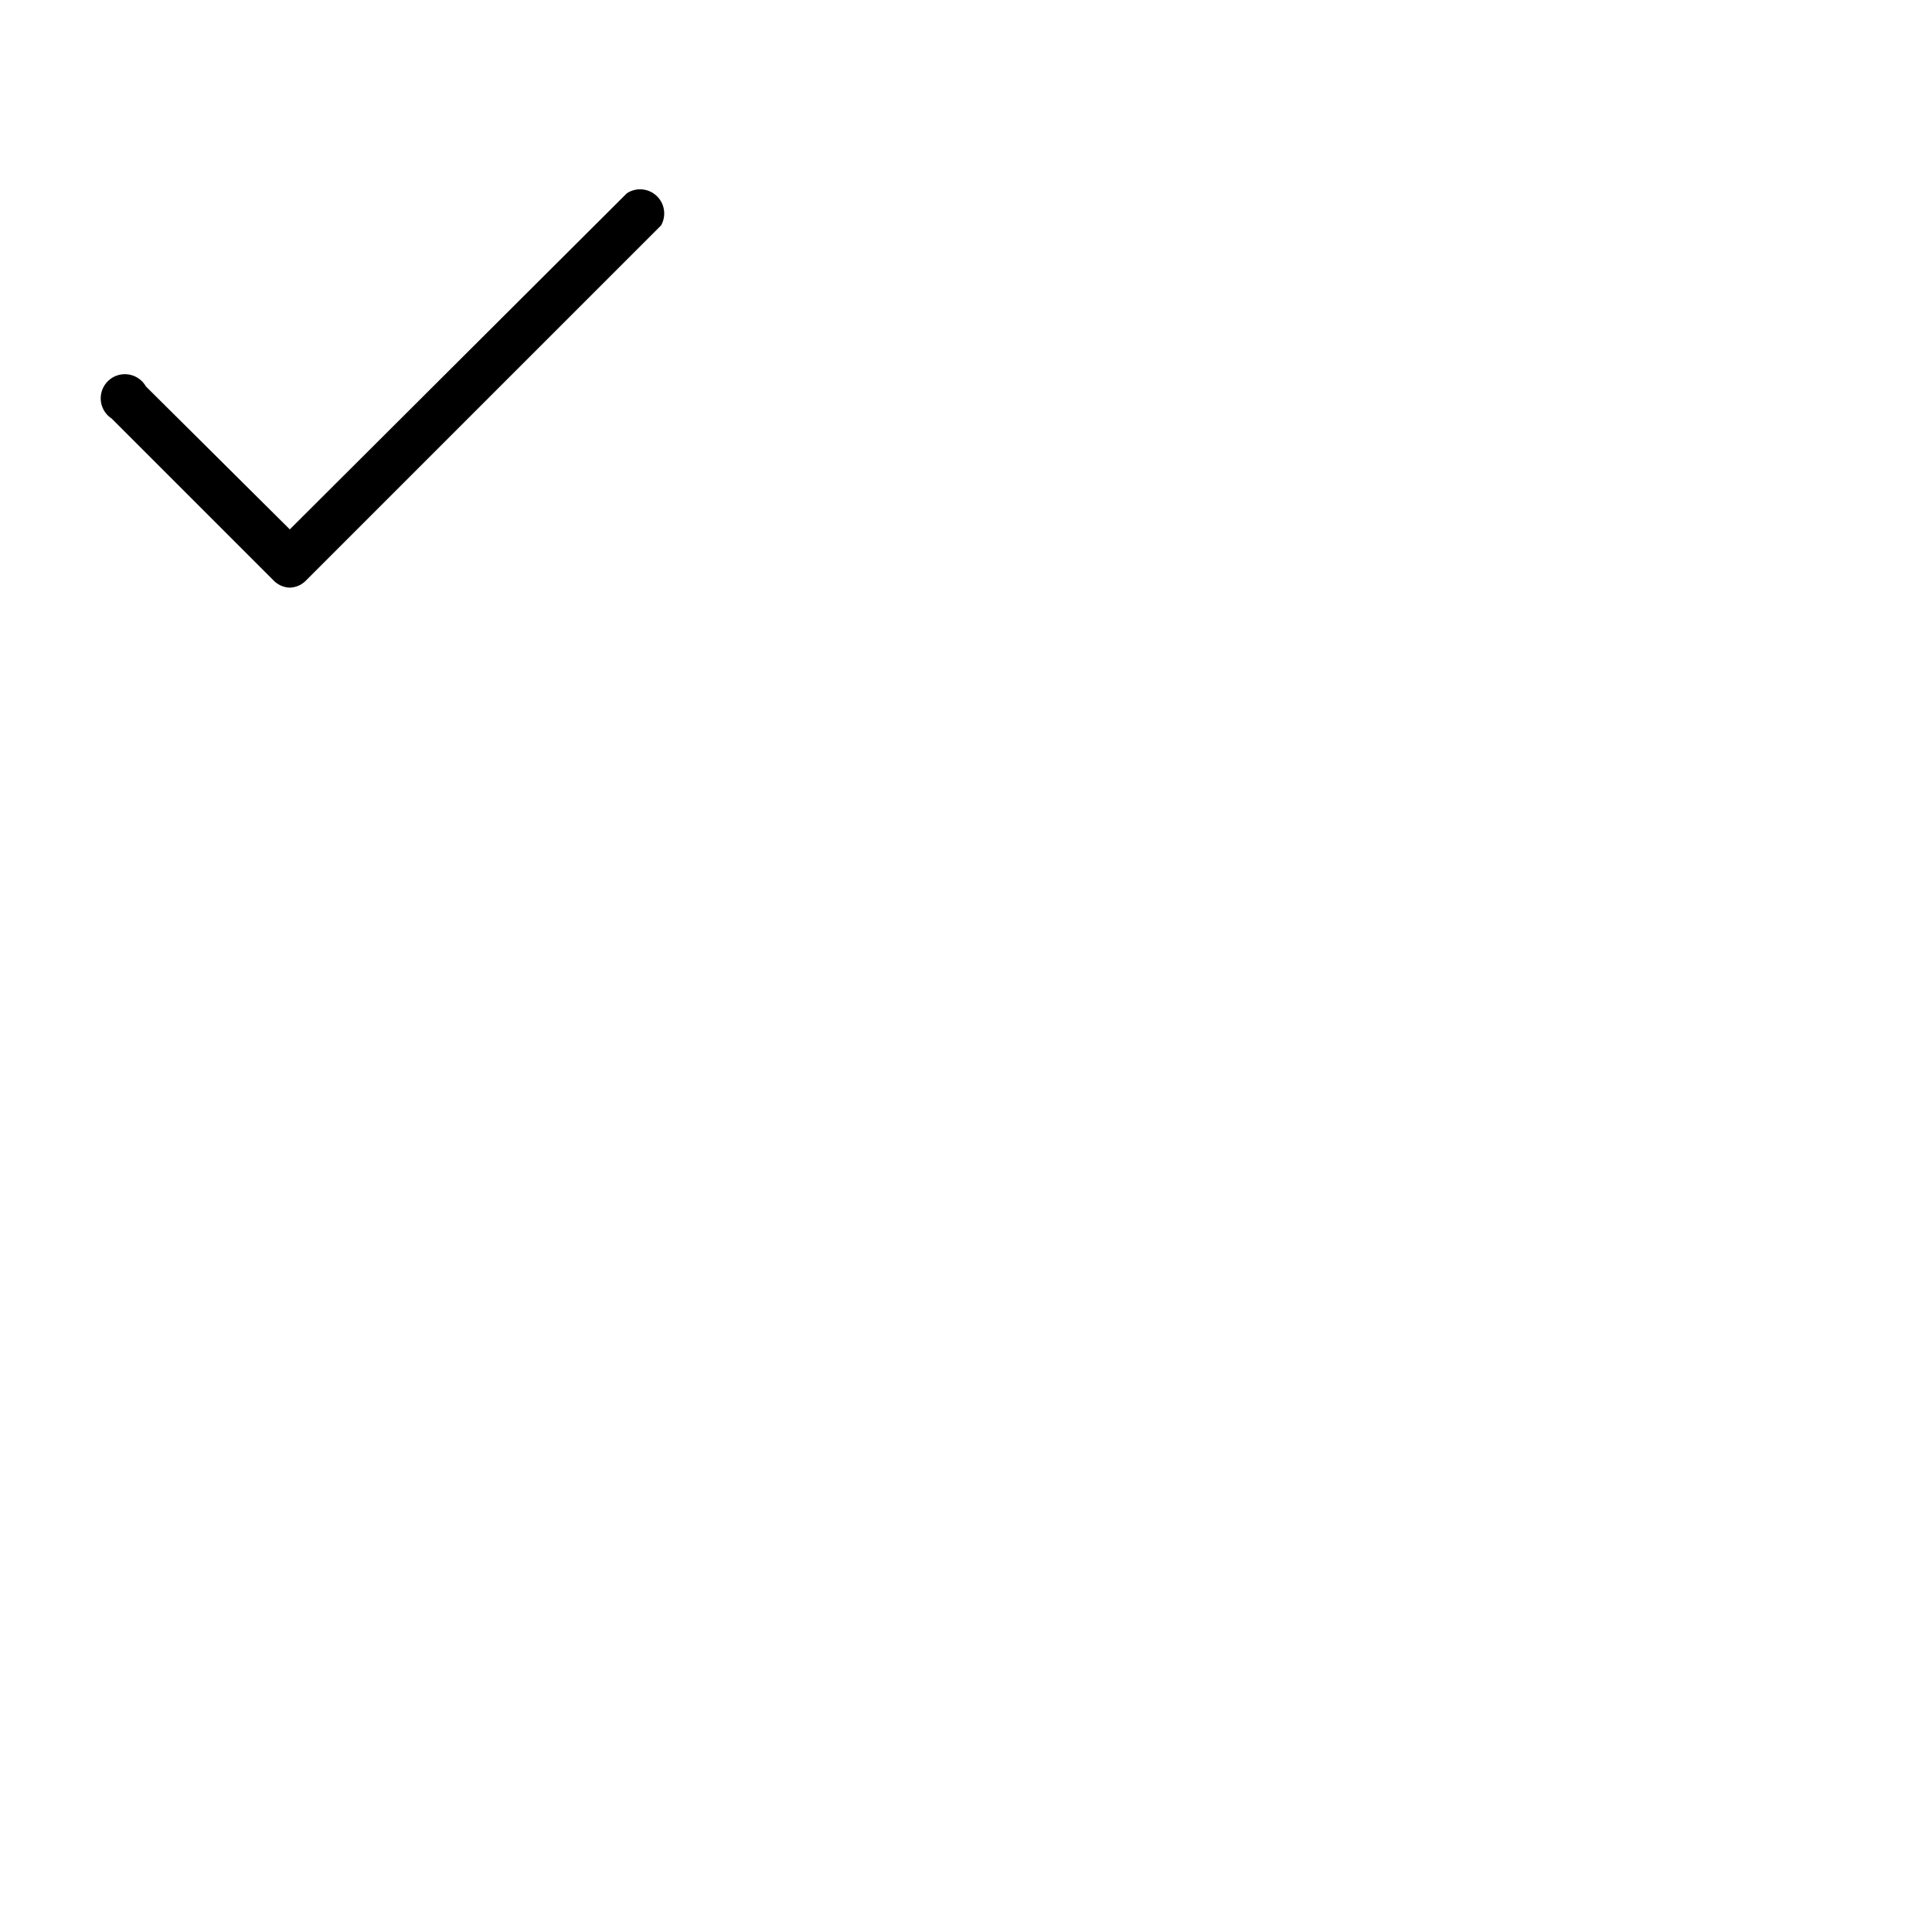
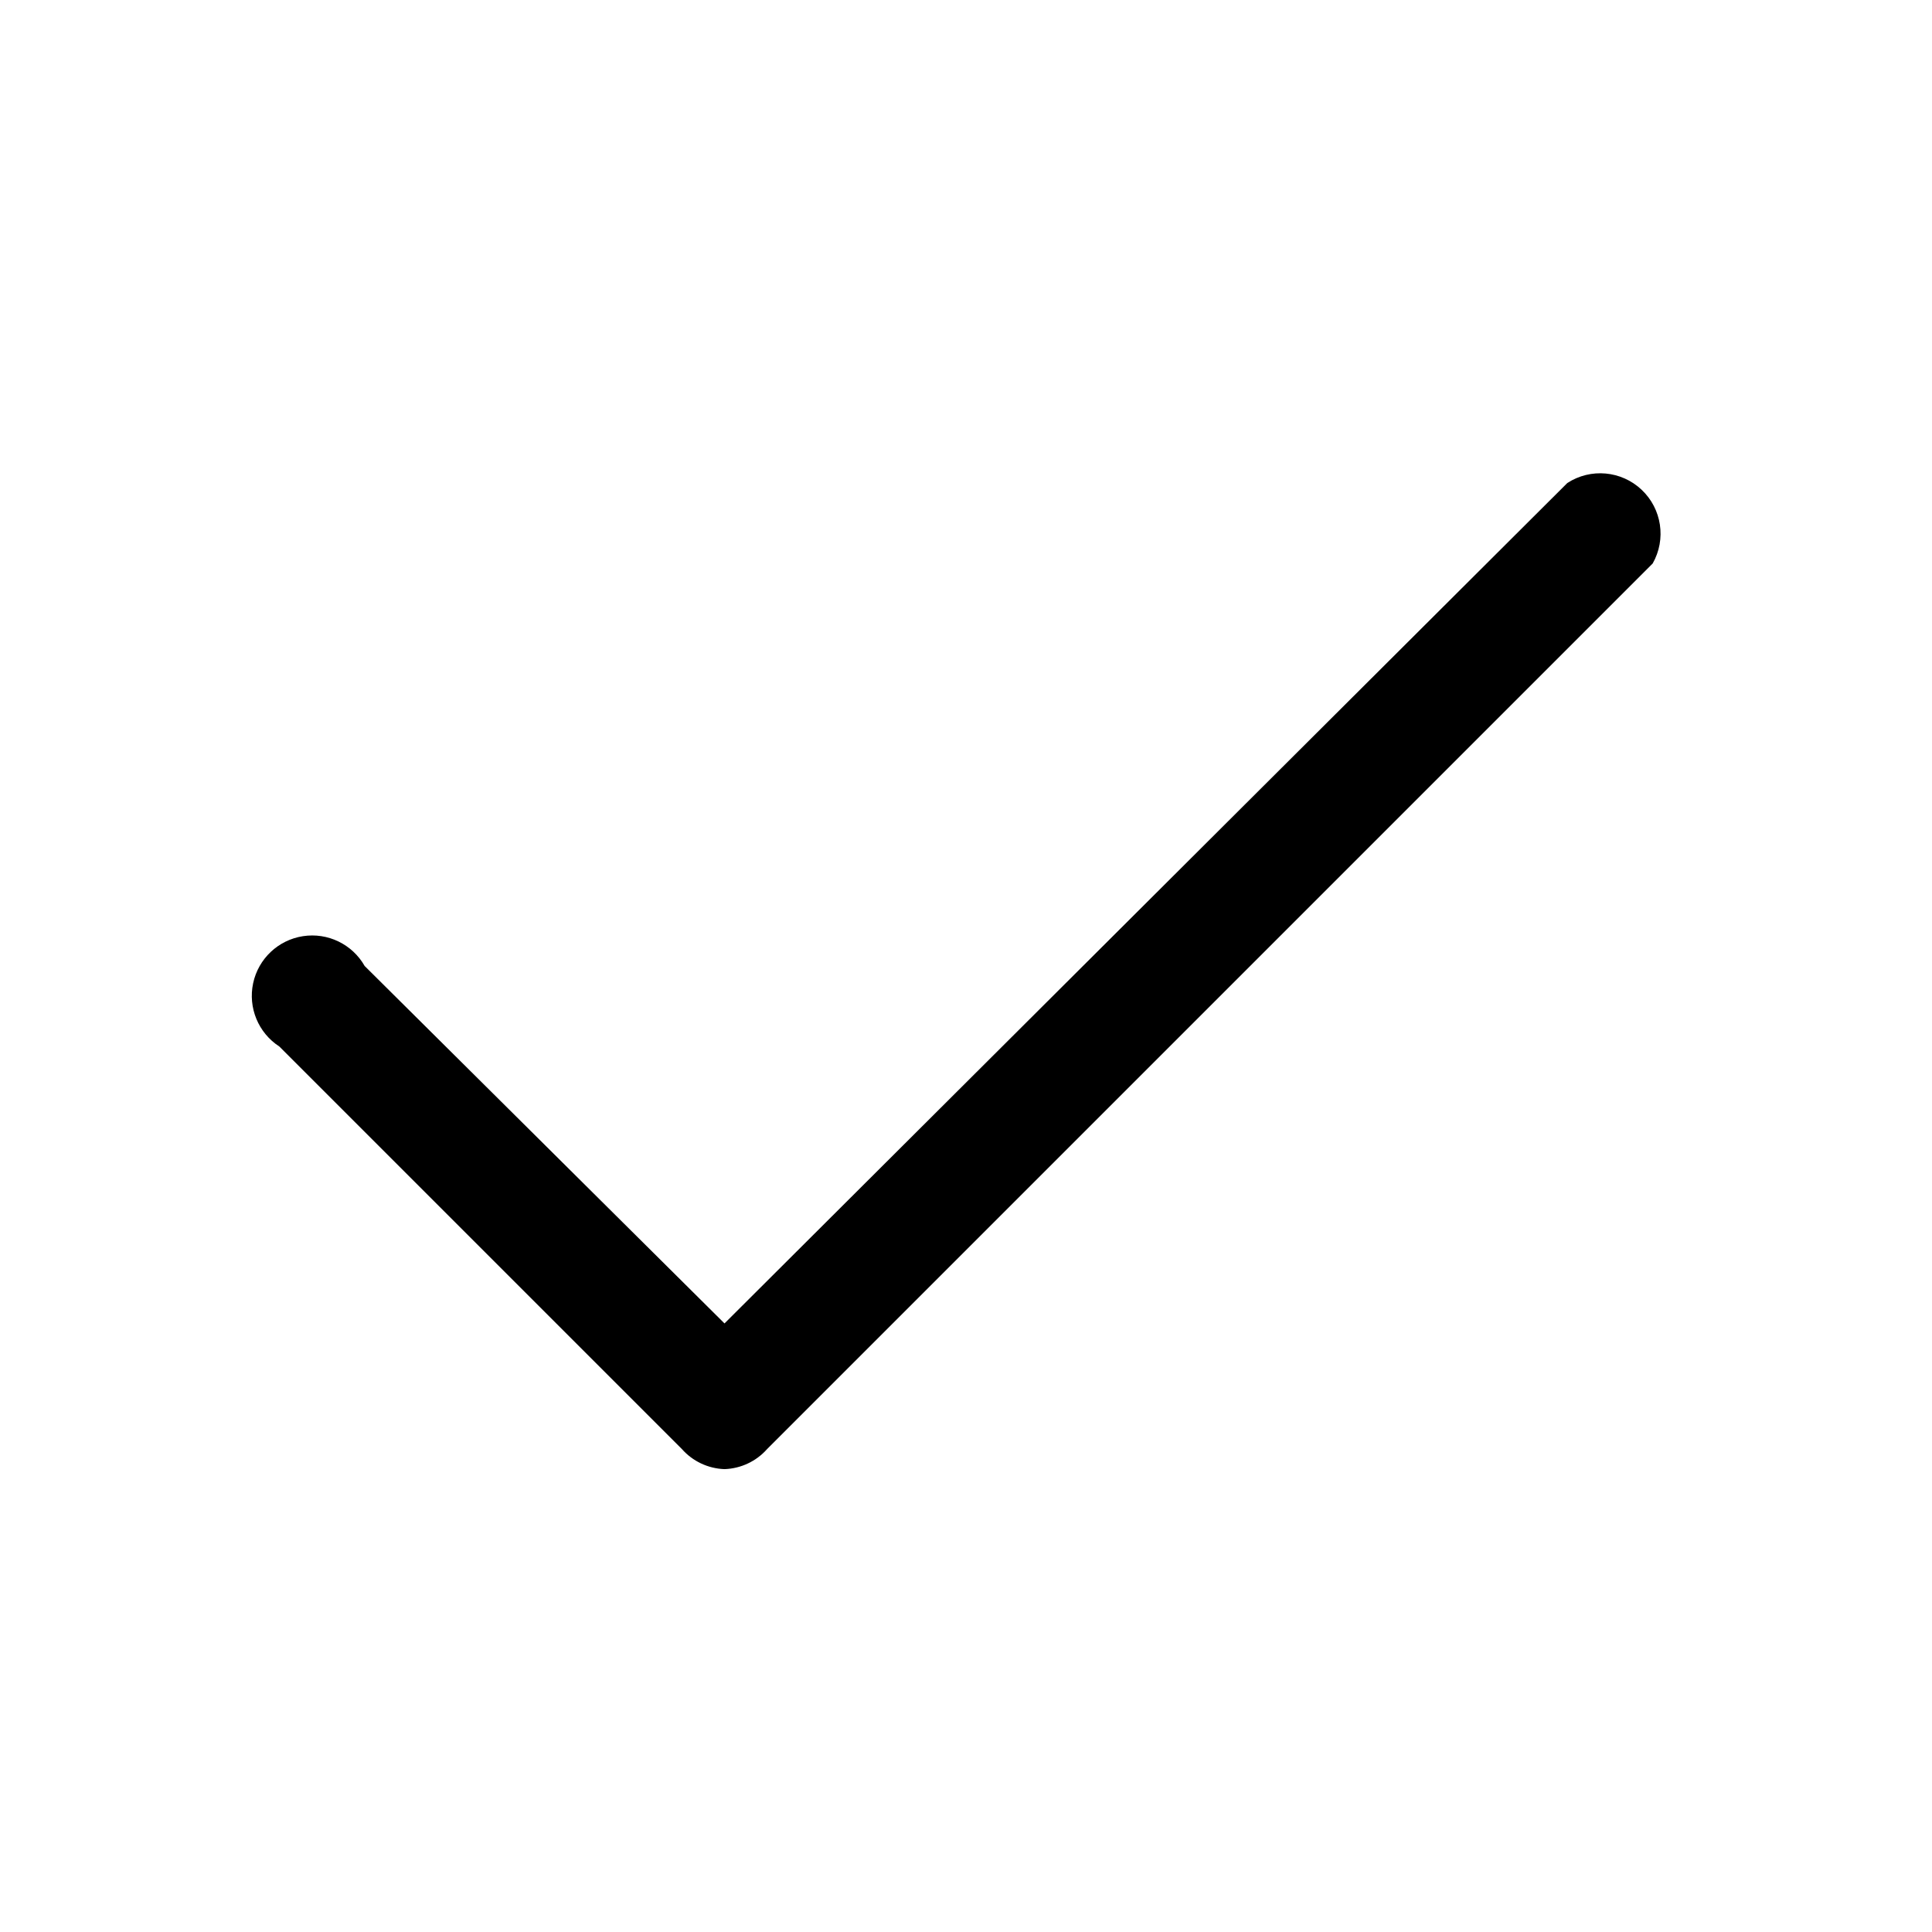
- <svg xmlns="http://www.w3.org/2000/svg" viewBox="0 0 60 60">
+ <svg xmlns="http://www.w3.org/2000/svg" viewBox="0 0 24 24">
  <g id="check">
    <path d="M9,18.25A.74.74,0,0,1,8.47,18l-5-5A.75.75,0,1,1,4.53,12L9,16.44,19.47,6A.75.75,0,0,1,20.53,7l-11,11A.74.74,0,0,1,9,18.25Z" />
  </g>
</svg>
